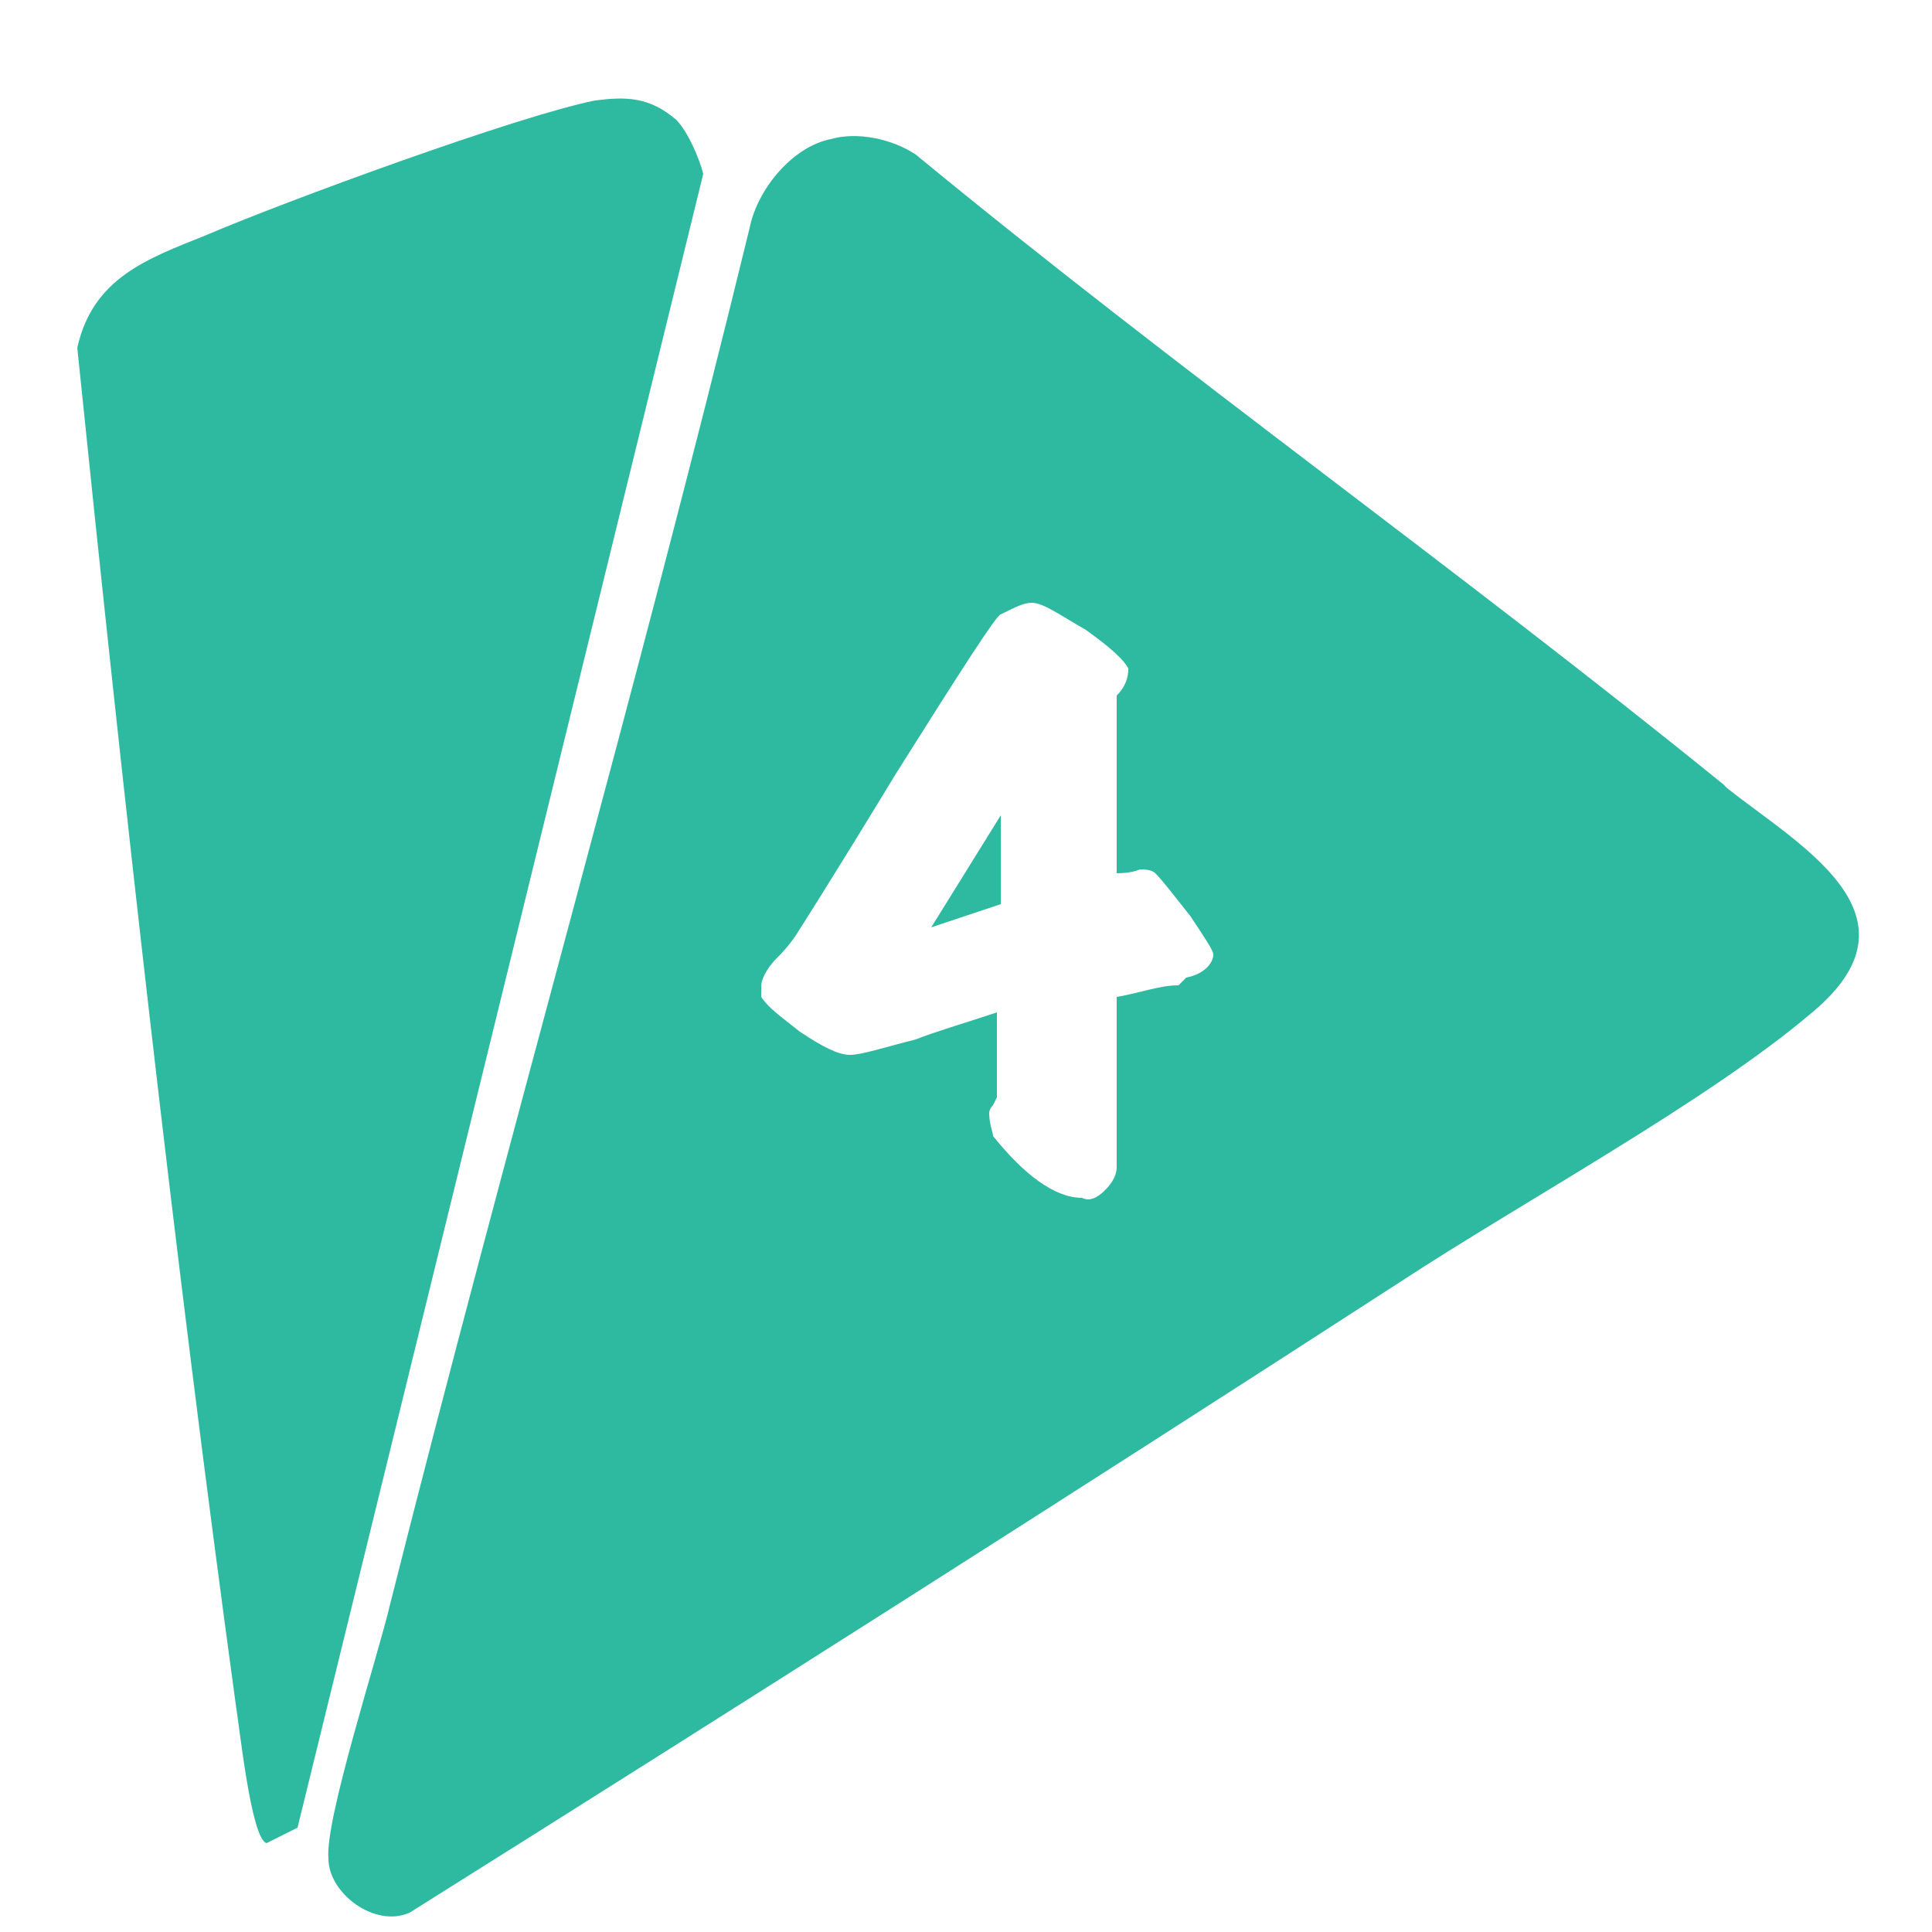
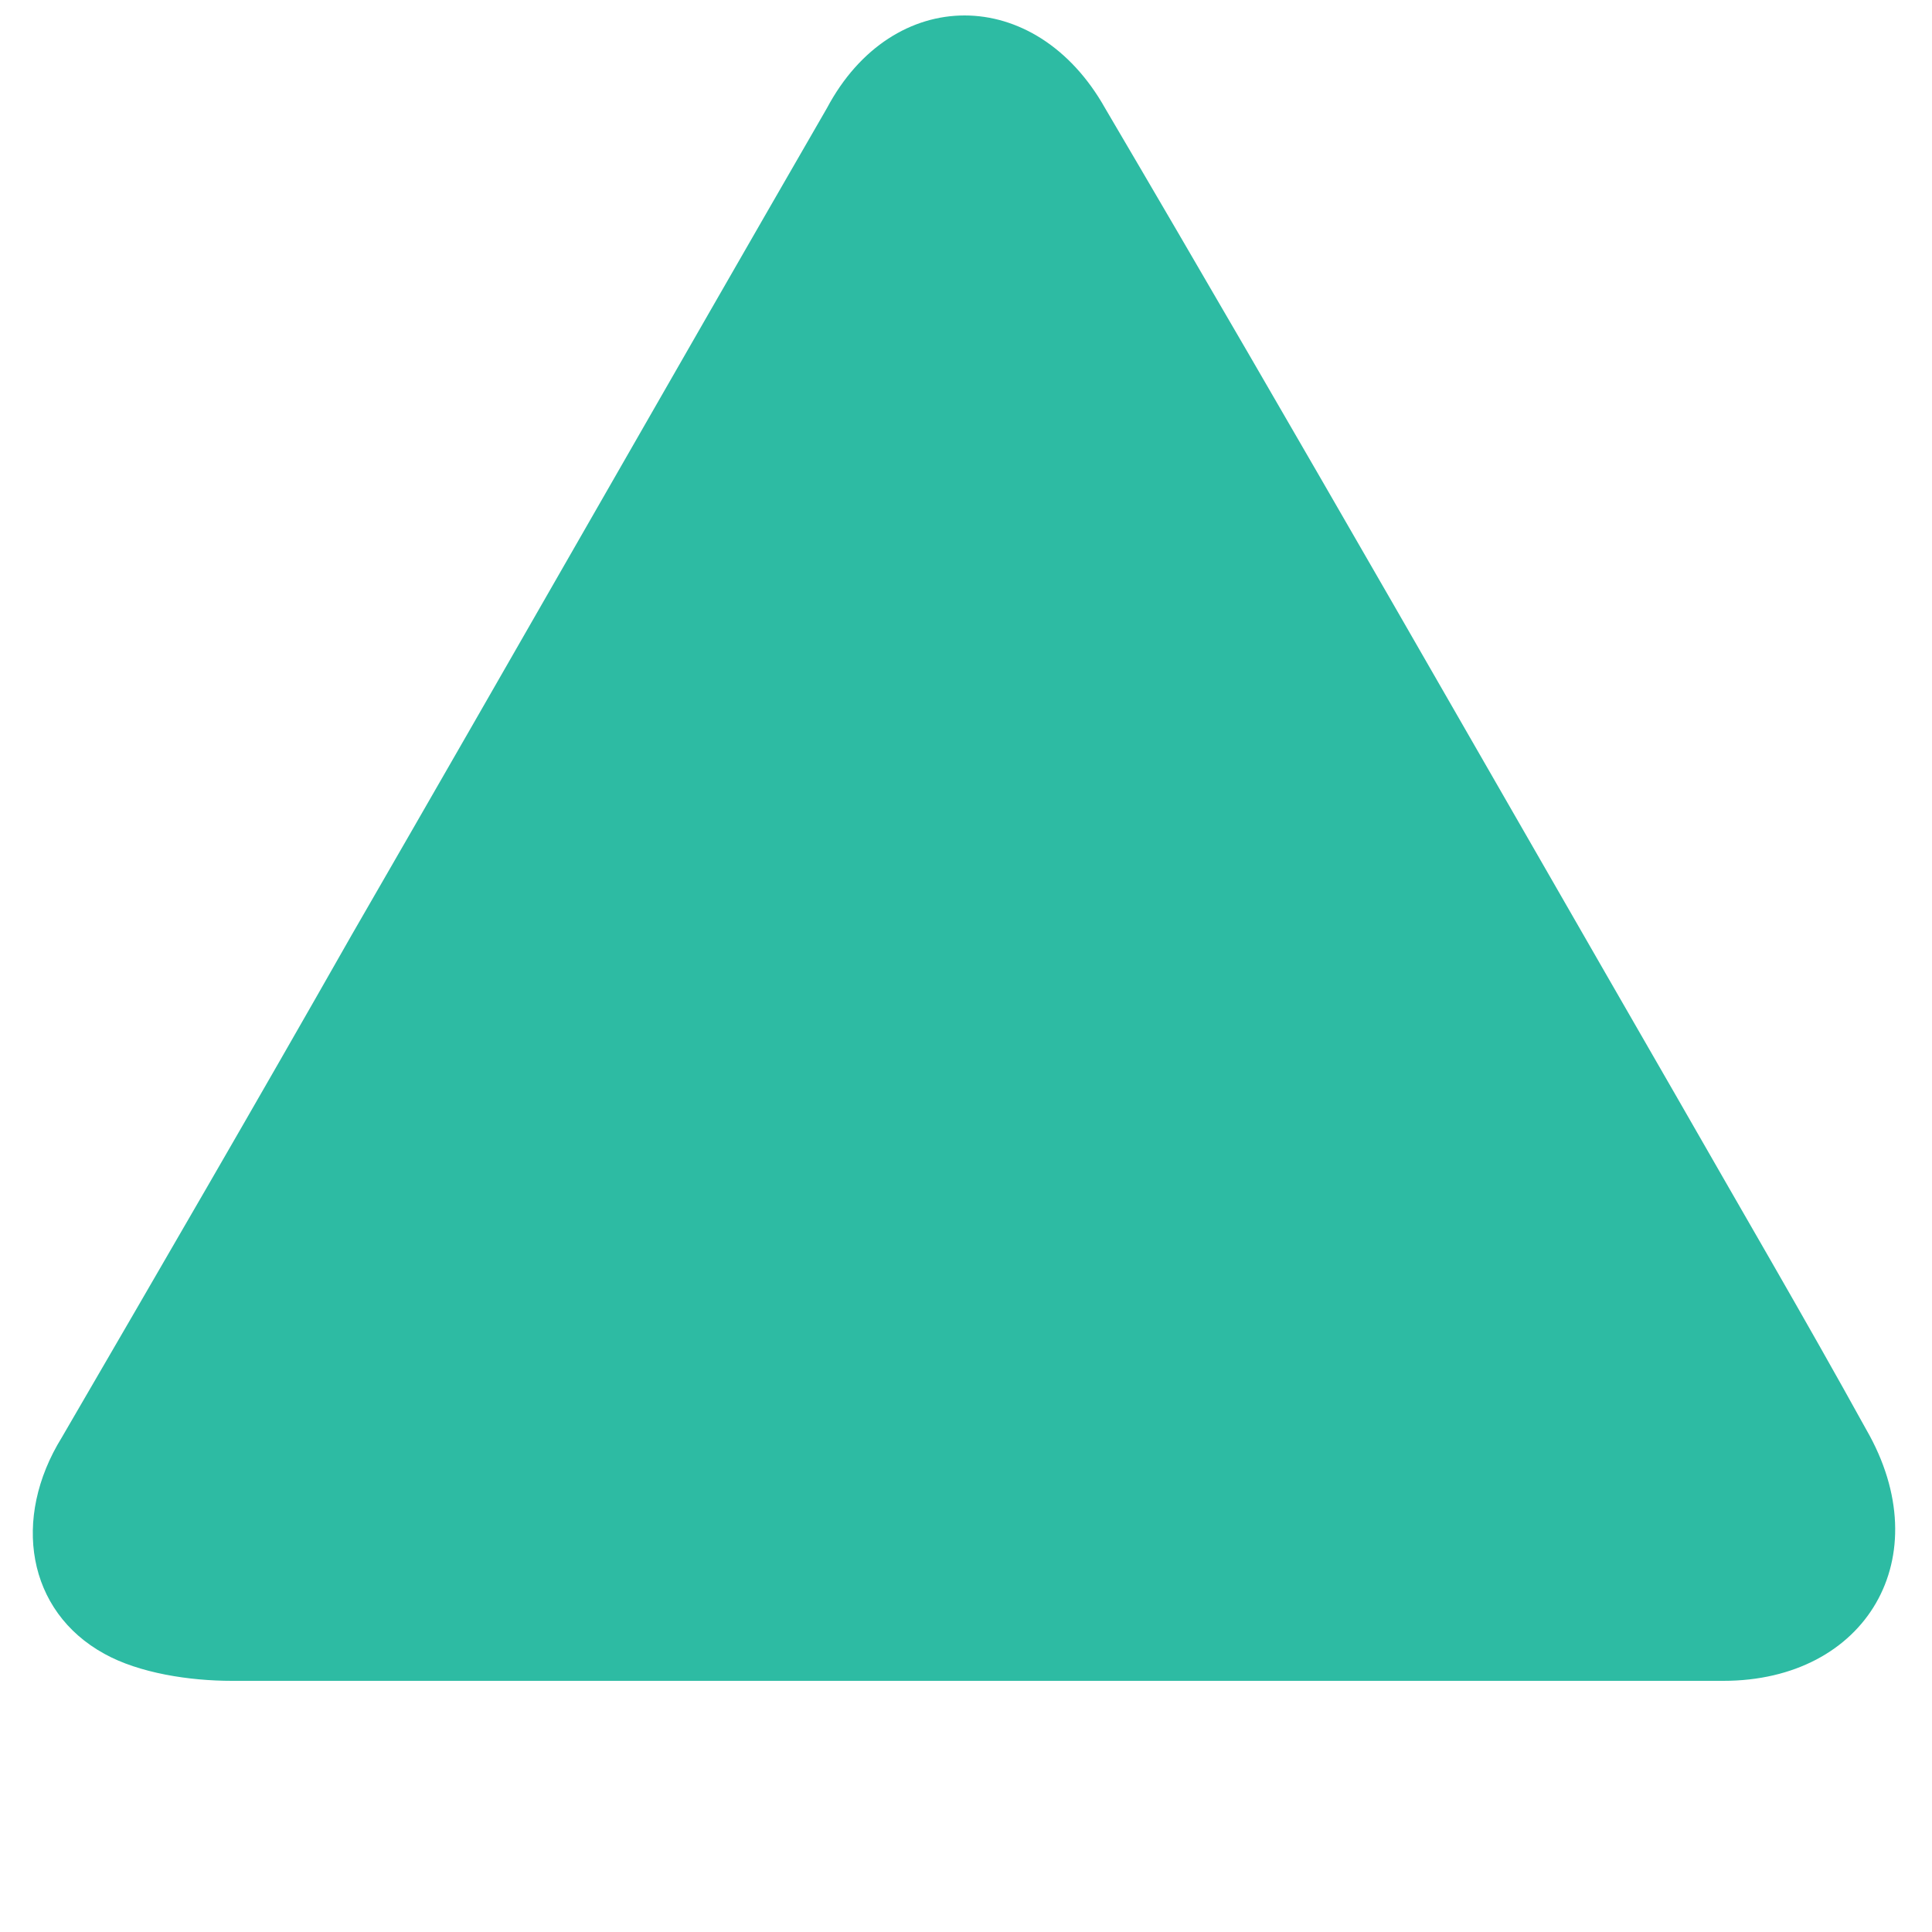
<svg xmlns="http://www.w3.org/2000/svg" id="Layer_1" version="1.1" viewBox="0 0 50 50">
  <defs>
    <style>
      .st0 {
-         fill: #2eb9a1;
+         fill: #2dbba3;
      }
    </style>
  </defs>
-   <g>
-     <polygon class="st0" points="24.1 24 25.9 21.1 25.9 23.4 24.1 24" />
-     <path class="st0" d="M44.6,20.3c-6.9-5.6-14.1-10.7-20.9-16.3-.6-.4-1.5-.6-2.2-.4-1,.2-1.9,1.3-2.1,2.3-2.9,11.9-6.3,23.7-9.3,35.6-.3,1.3-1.7,5.6-1.6,6.6,0,.9,1.2,1.8,2.1,1.4,8.6-5.4,17.1-10.8,25.6-16.3,3.2-2.1,8-4.7,10.7-7,3-2.5-.3-4.3-2.2-5.8ZM30.5,25.5c-.5,0-1,.2-1.6.3v4s0,.1,0,.2c0,0,0,.2,0,.2,0,.2-.1.4-.3.6-.2.2-.4.3-.6.2-.7,0-1.5-.6-2.3-1.6,0-.1-.1-.3-.1-.6,0,0,0-.1.1-.2,0,0,.1-.2.1-.2v-2.2c-.9.3-1.6.5-2.1.7-.8.2-1.4.4-1.7.4-.3,0-.7-.2-1.3-.6-.5-.4-.8-.6-1-.9,0,0,0-.2,0-.3,0-.1.1-.4.4-.7.1-.1.3-.3.5-.6,0,0,.9-1.4,2.6-4.2,1.7-2.7,2.6-4.1,2.7-4.1.4-.2.6-.3.8-.3.3,0,.7.3,1.4.7.7.5,1,.8,1.1,1,0,.1,0,.4-.3.7v4.6c.4,0,.6-.1.6-.1.1,0,.3,0,.4.1.2.2.5.6.9,1.1.4.6.6.9.6,1,0,.2-.2.5-.7.6Z" />
-   </g>
-   <path class="st0" d="M18.2,4.5L7.7,47.3l-.8.4c-.4-.1-.7-3-.8-3.6-1.6-11.7-2.9-23.4-4.1-35.1.4-1.8,1.8-2.3,3.3-2.9,2.1-.9,8.1-3.1,10.1-3.5.8-.1,1.4-.1,2.1.5.3.3.6,1,.7,1.4Z" />
+   <path class="st0" d="M44.6,43.5H6c-1.1,0-2.4-.2-3.3-.7-2-1.1-2.4-3.5-1.1-5.6,2.5-4.3,5-8.6,7.5-13,4.1-7.1,8.2-14.3,12.3-21.4,1.7-3.2,5.4-3.2,7.2,0,5,8.5,9.9,17.1,14.8,25.6,1.6,2.8,3.3,5.7,4.9,8.6,1.9,3.3,0,6.5-3.7,6.5Z" />
</svg>
